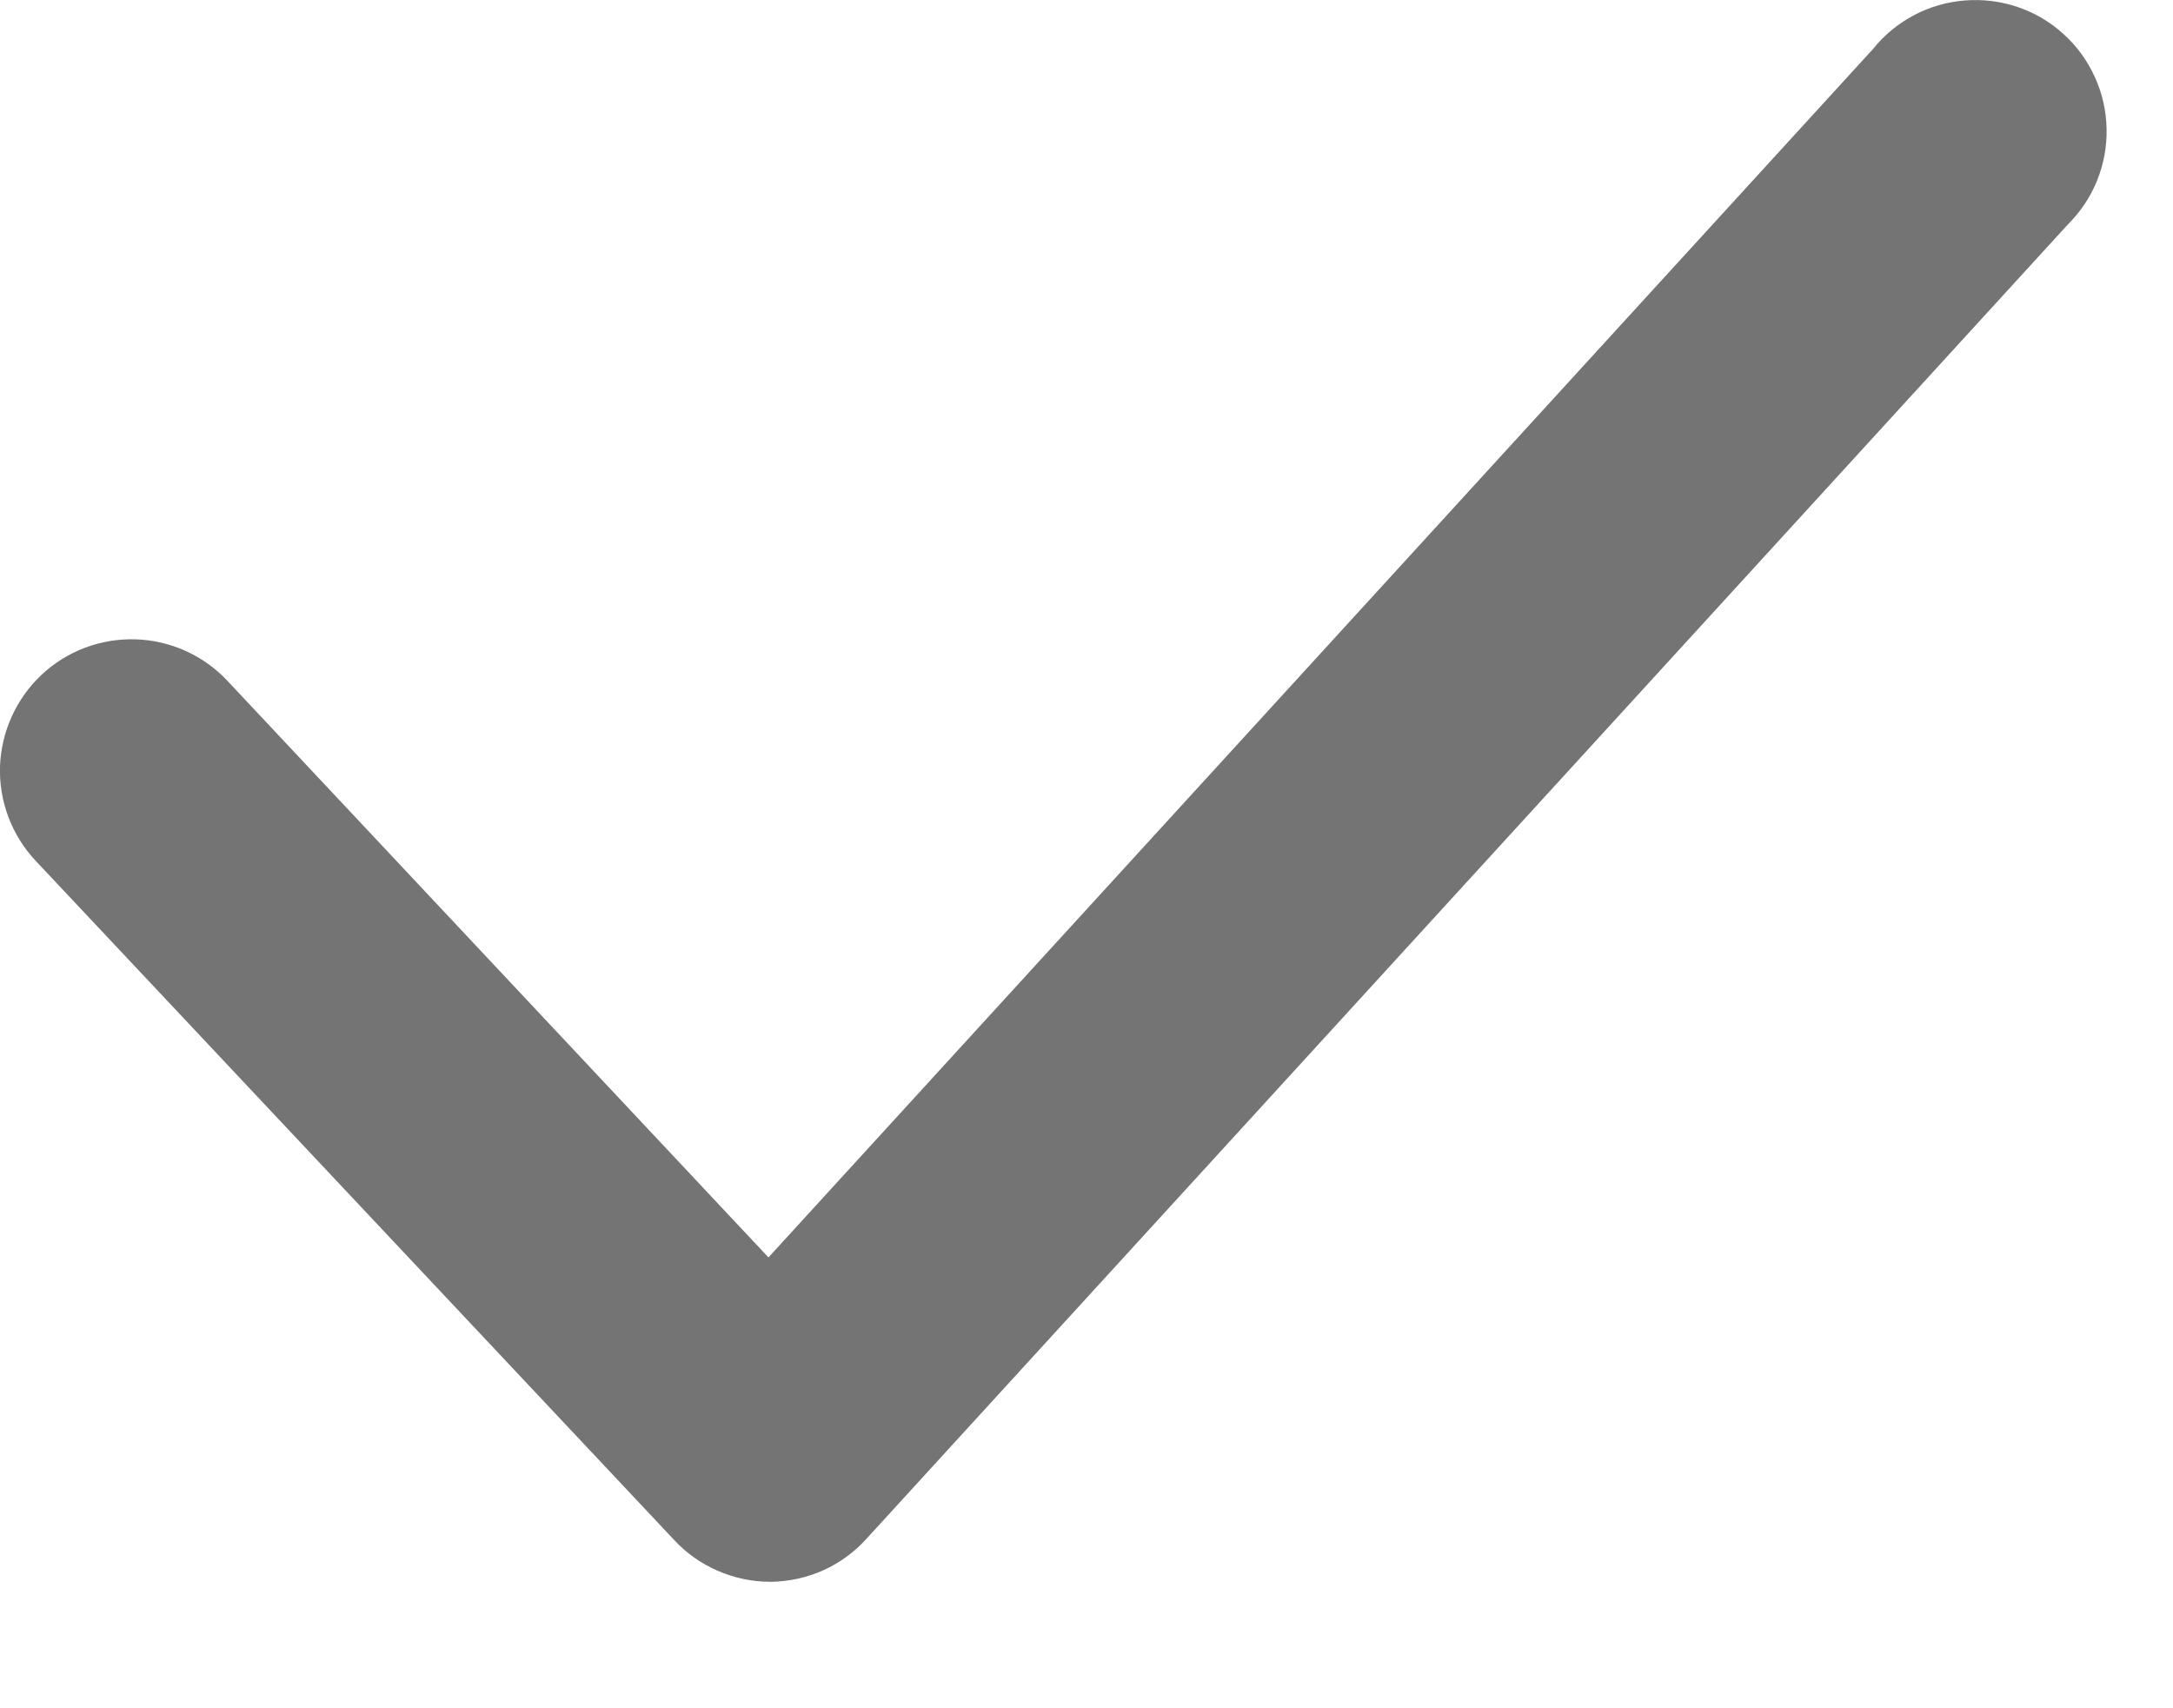
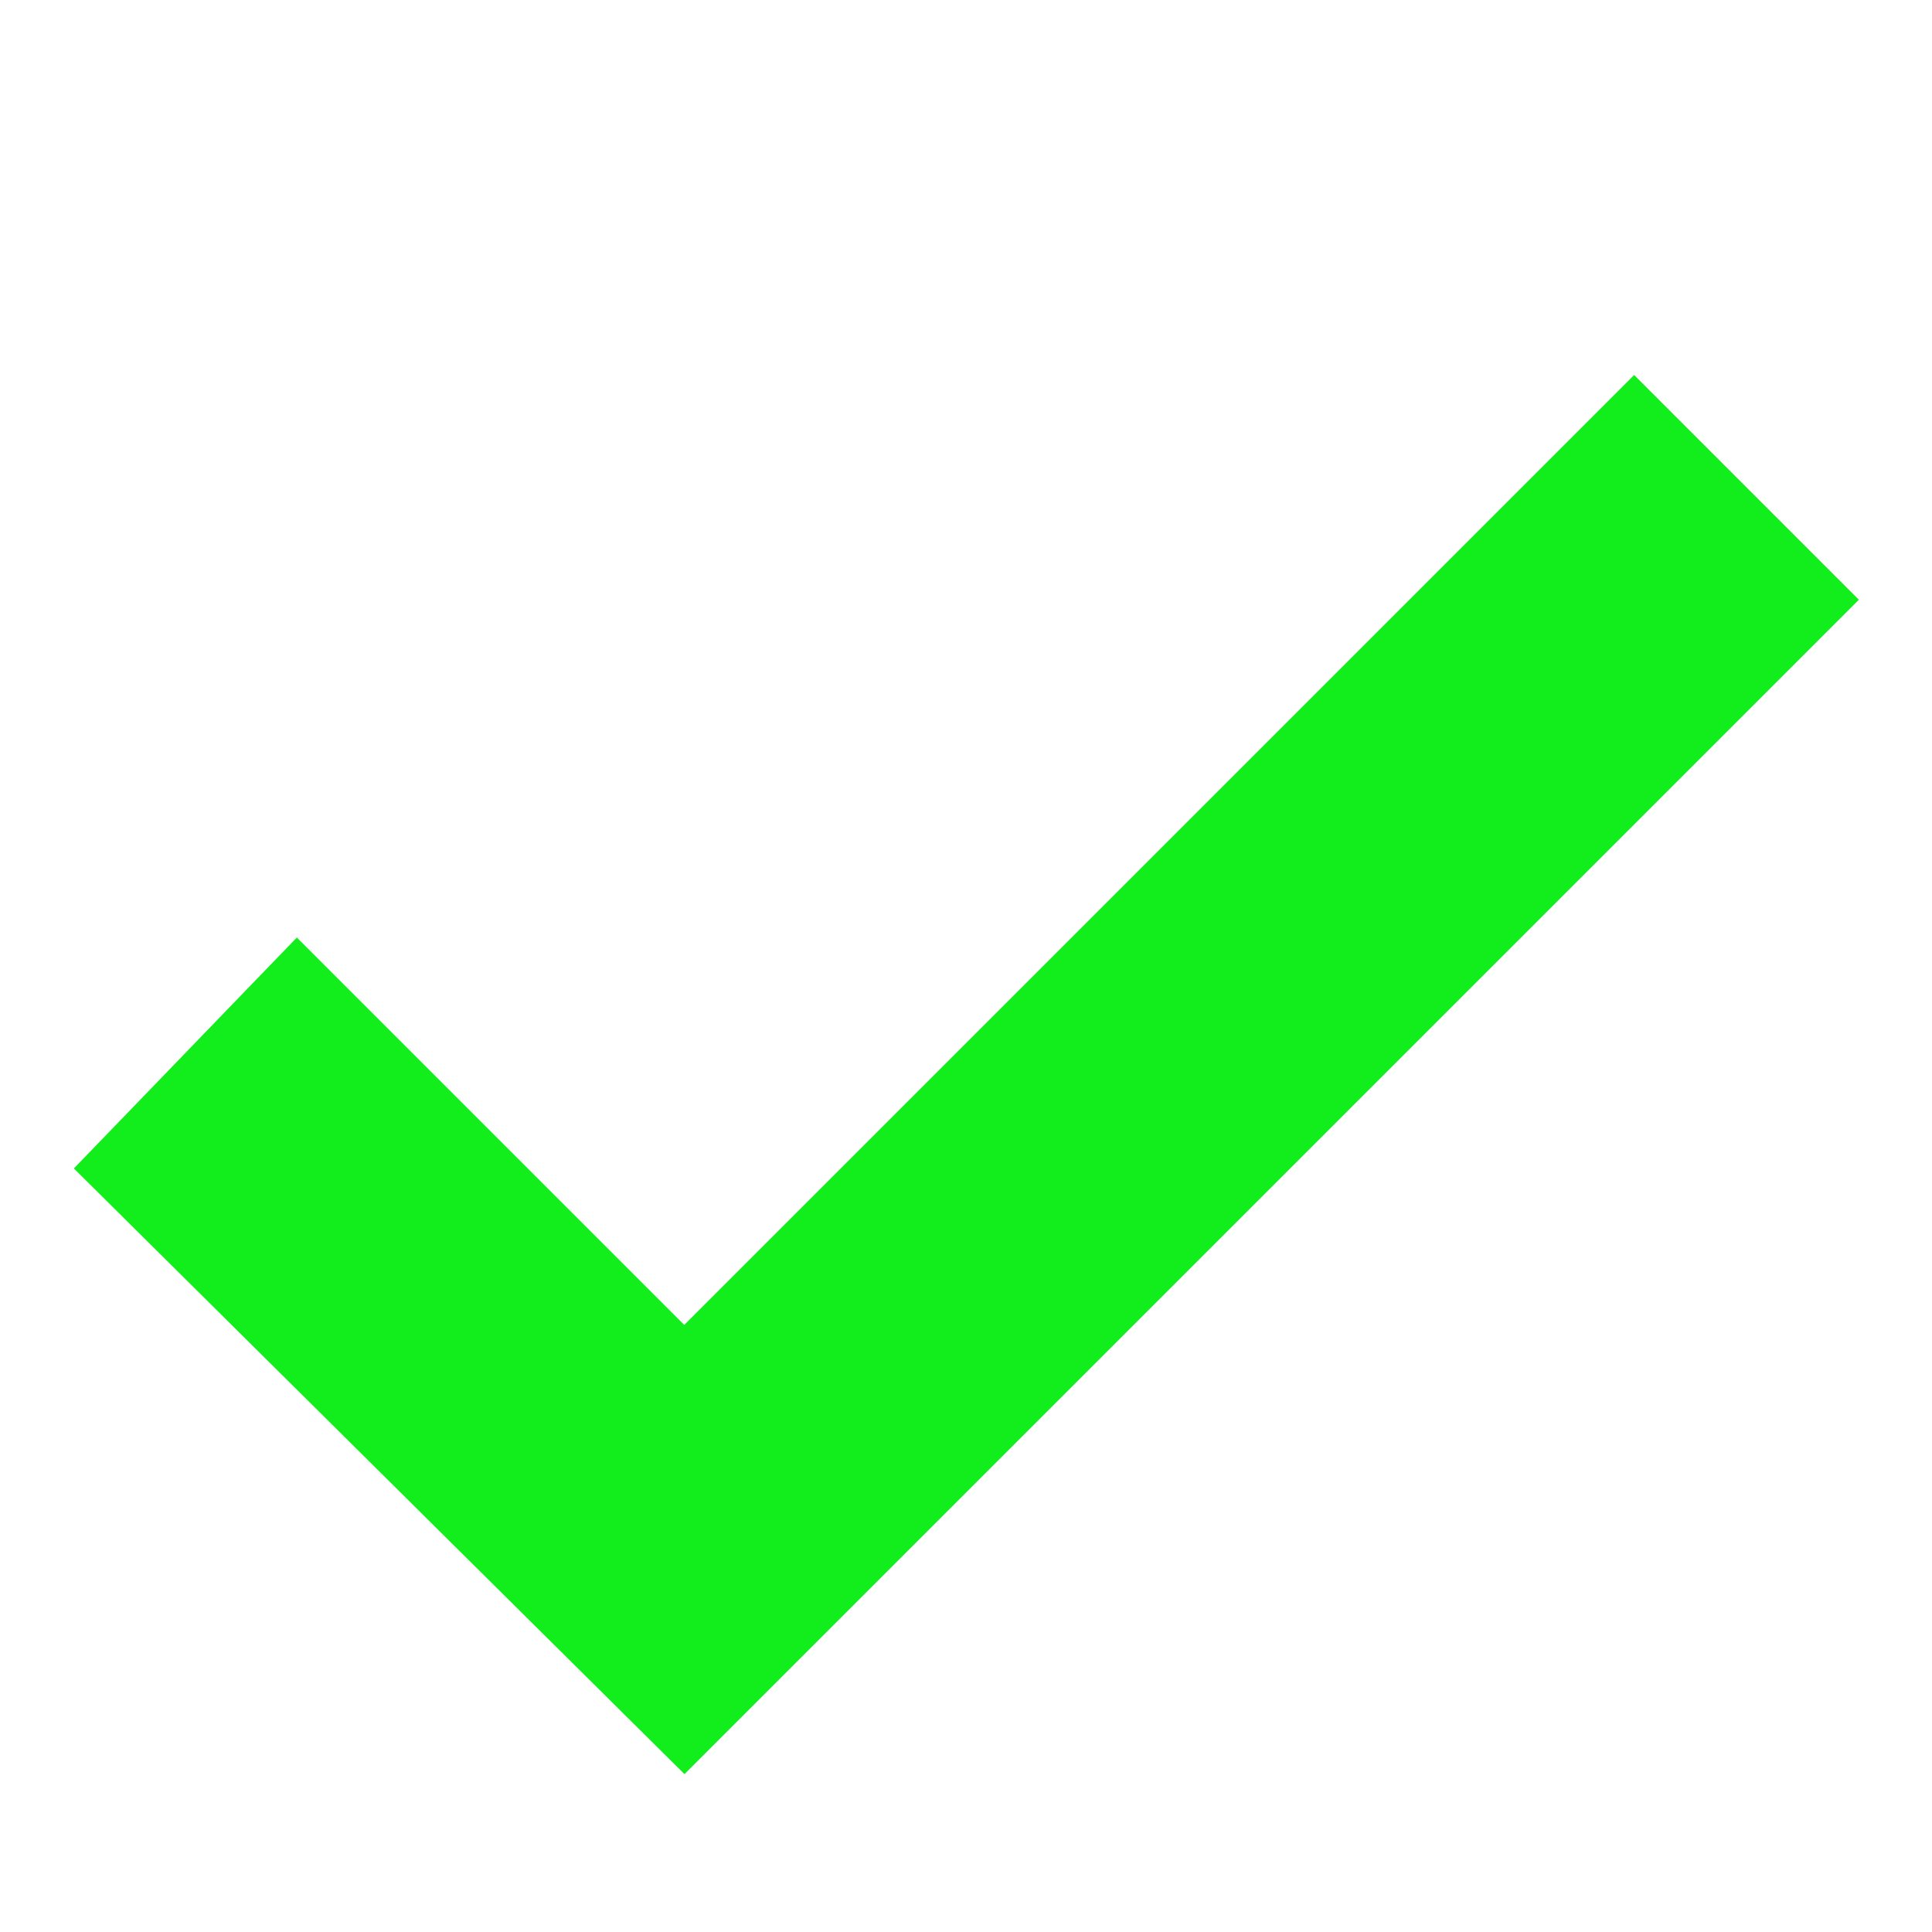
- <svg xmlns="http://www.w3.org/2000/svg" width="14" height="11" viewBox="0 0 14 11" fill="none">
-   <path d="M4.959 10.191C4.843 10.19 4.728 10.166 4.622 10.119C4.516 10.073 4.42 10.005 4.342 9.92L0.229 5.545C0.076 5.382 -0.007 5.163 0 4.939C0.008 4.714 0.104 4.502 0.267 4.348C0.431 4.194 0.649 4.112 0.874 4.119C1.098 4.126 1.311 4.222 1.465 4.386L4.951 8.101L12.067 0.316C12.139 0.226 12.229 0.152 12.331 0.098C12.433 0.044 12.544 0.012 12.659 0.003C12.774 -0.006 12.89 0.008 12.999 0.045C13.108 0.082 13.209 0.141 13.294 0.219C13.38 0.296 13.448 0.39 13.496 0.495C13.544 0.6 13.57 0.714 13.572 0.829C13.575 0.945 13.553 1.059 13.51 1.166C13.466 1.273 13.401 1.369 13.319 1.45L5.585 9.911C5.507 9.998 5.412 10.068 5.306 10.116C5.199 10.164 5.084 10.189 4.968 10.191H4.959Z" fill="#747474" />
+ <svg xmlns="http://www.w3.org/2000/svg" width="16px" height="16px" viewBox="0 0 1024 1024" class="icon" version="1.1" fill="#11ee1c" stroke="#11ee1c" stroke-width="83.968">
+   <g id="SVGRepo_bgCarrier" stroke-width="0" />
+   <g id="SVGRepo_tracerCarrier" stroke-linecap="round" stroke-linejoin="round" />
+   <g id="SVGRepo_iconCarrier">
+     <path d="M866.133 258.133L362.667 761.6l-204.8-204.8L98.133 618.667 362.667 881.067l563.2-563.2z" fill="#11ee1c" />
+   </g>
</svg>
